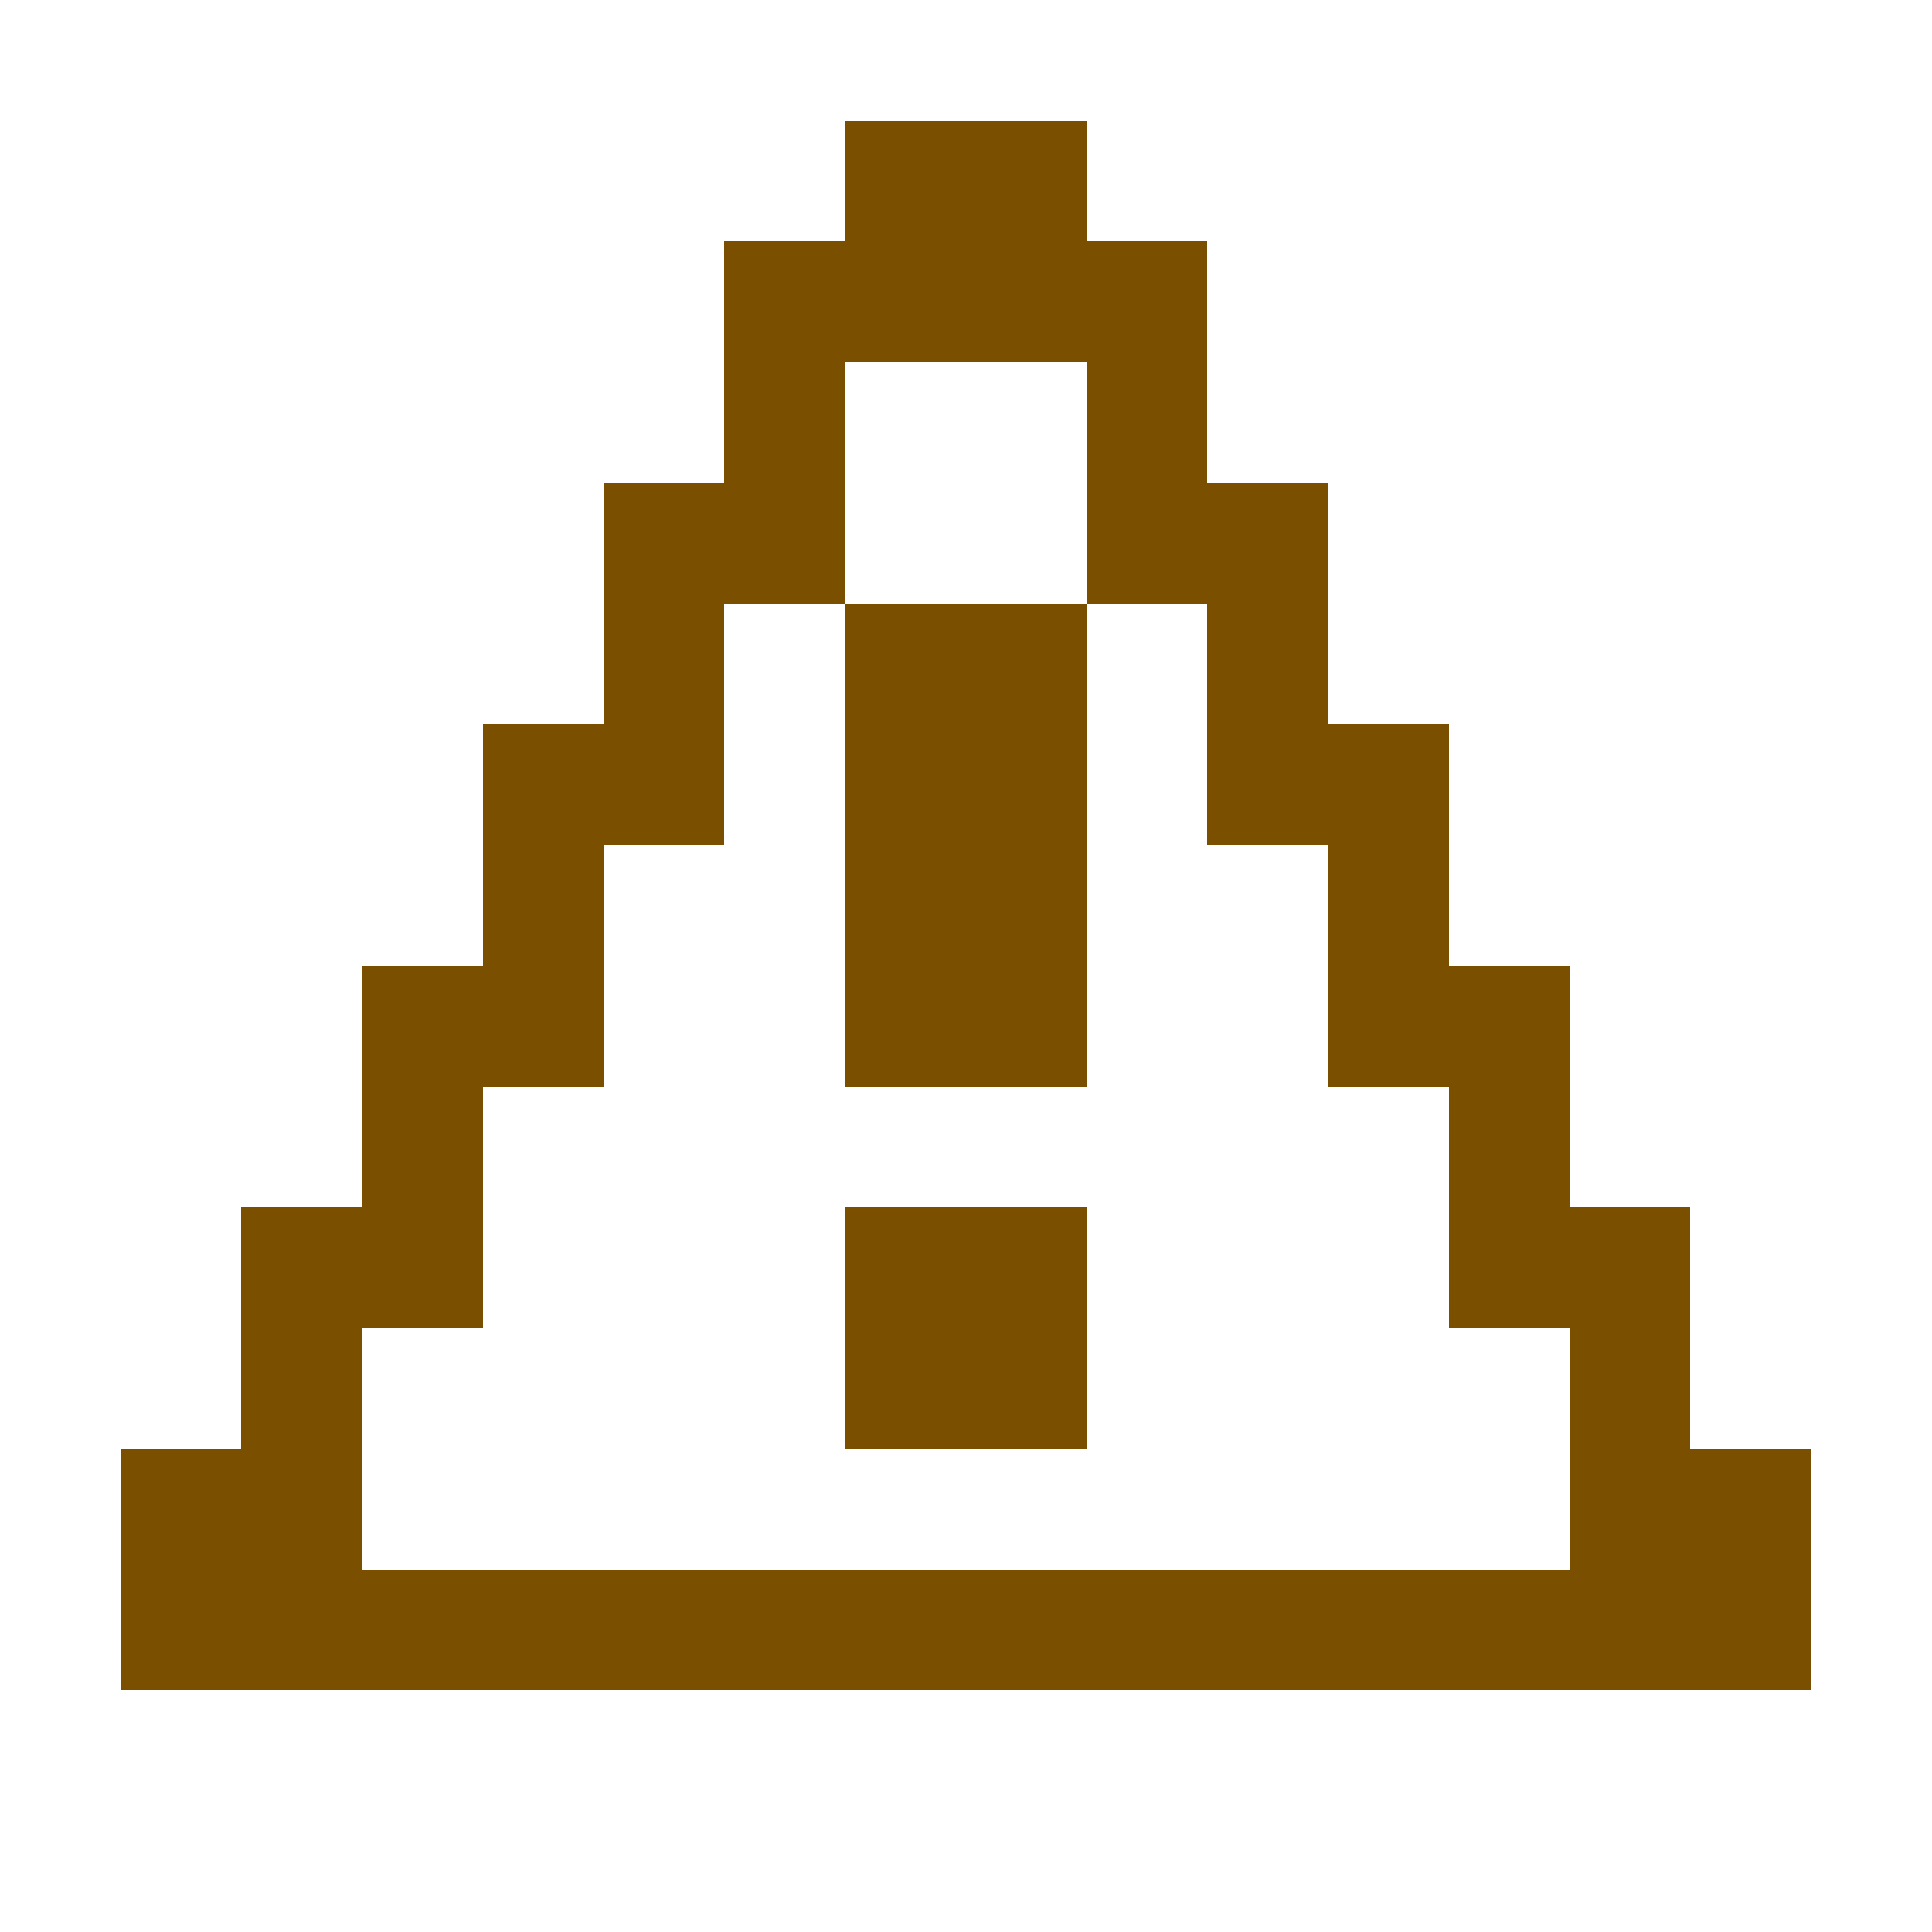
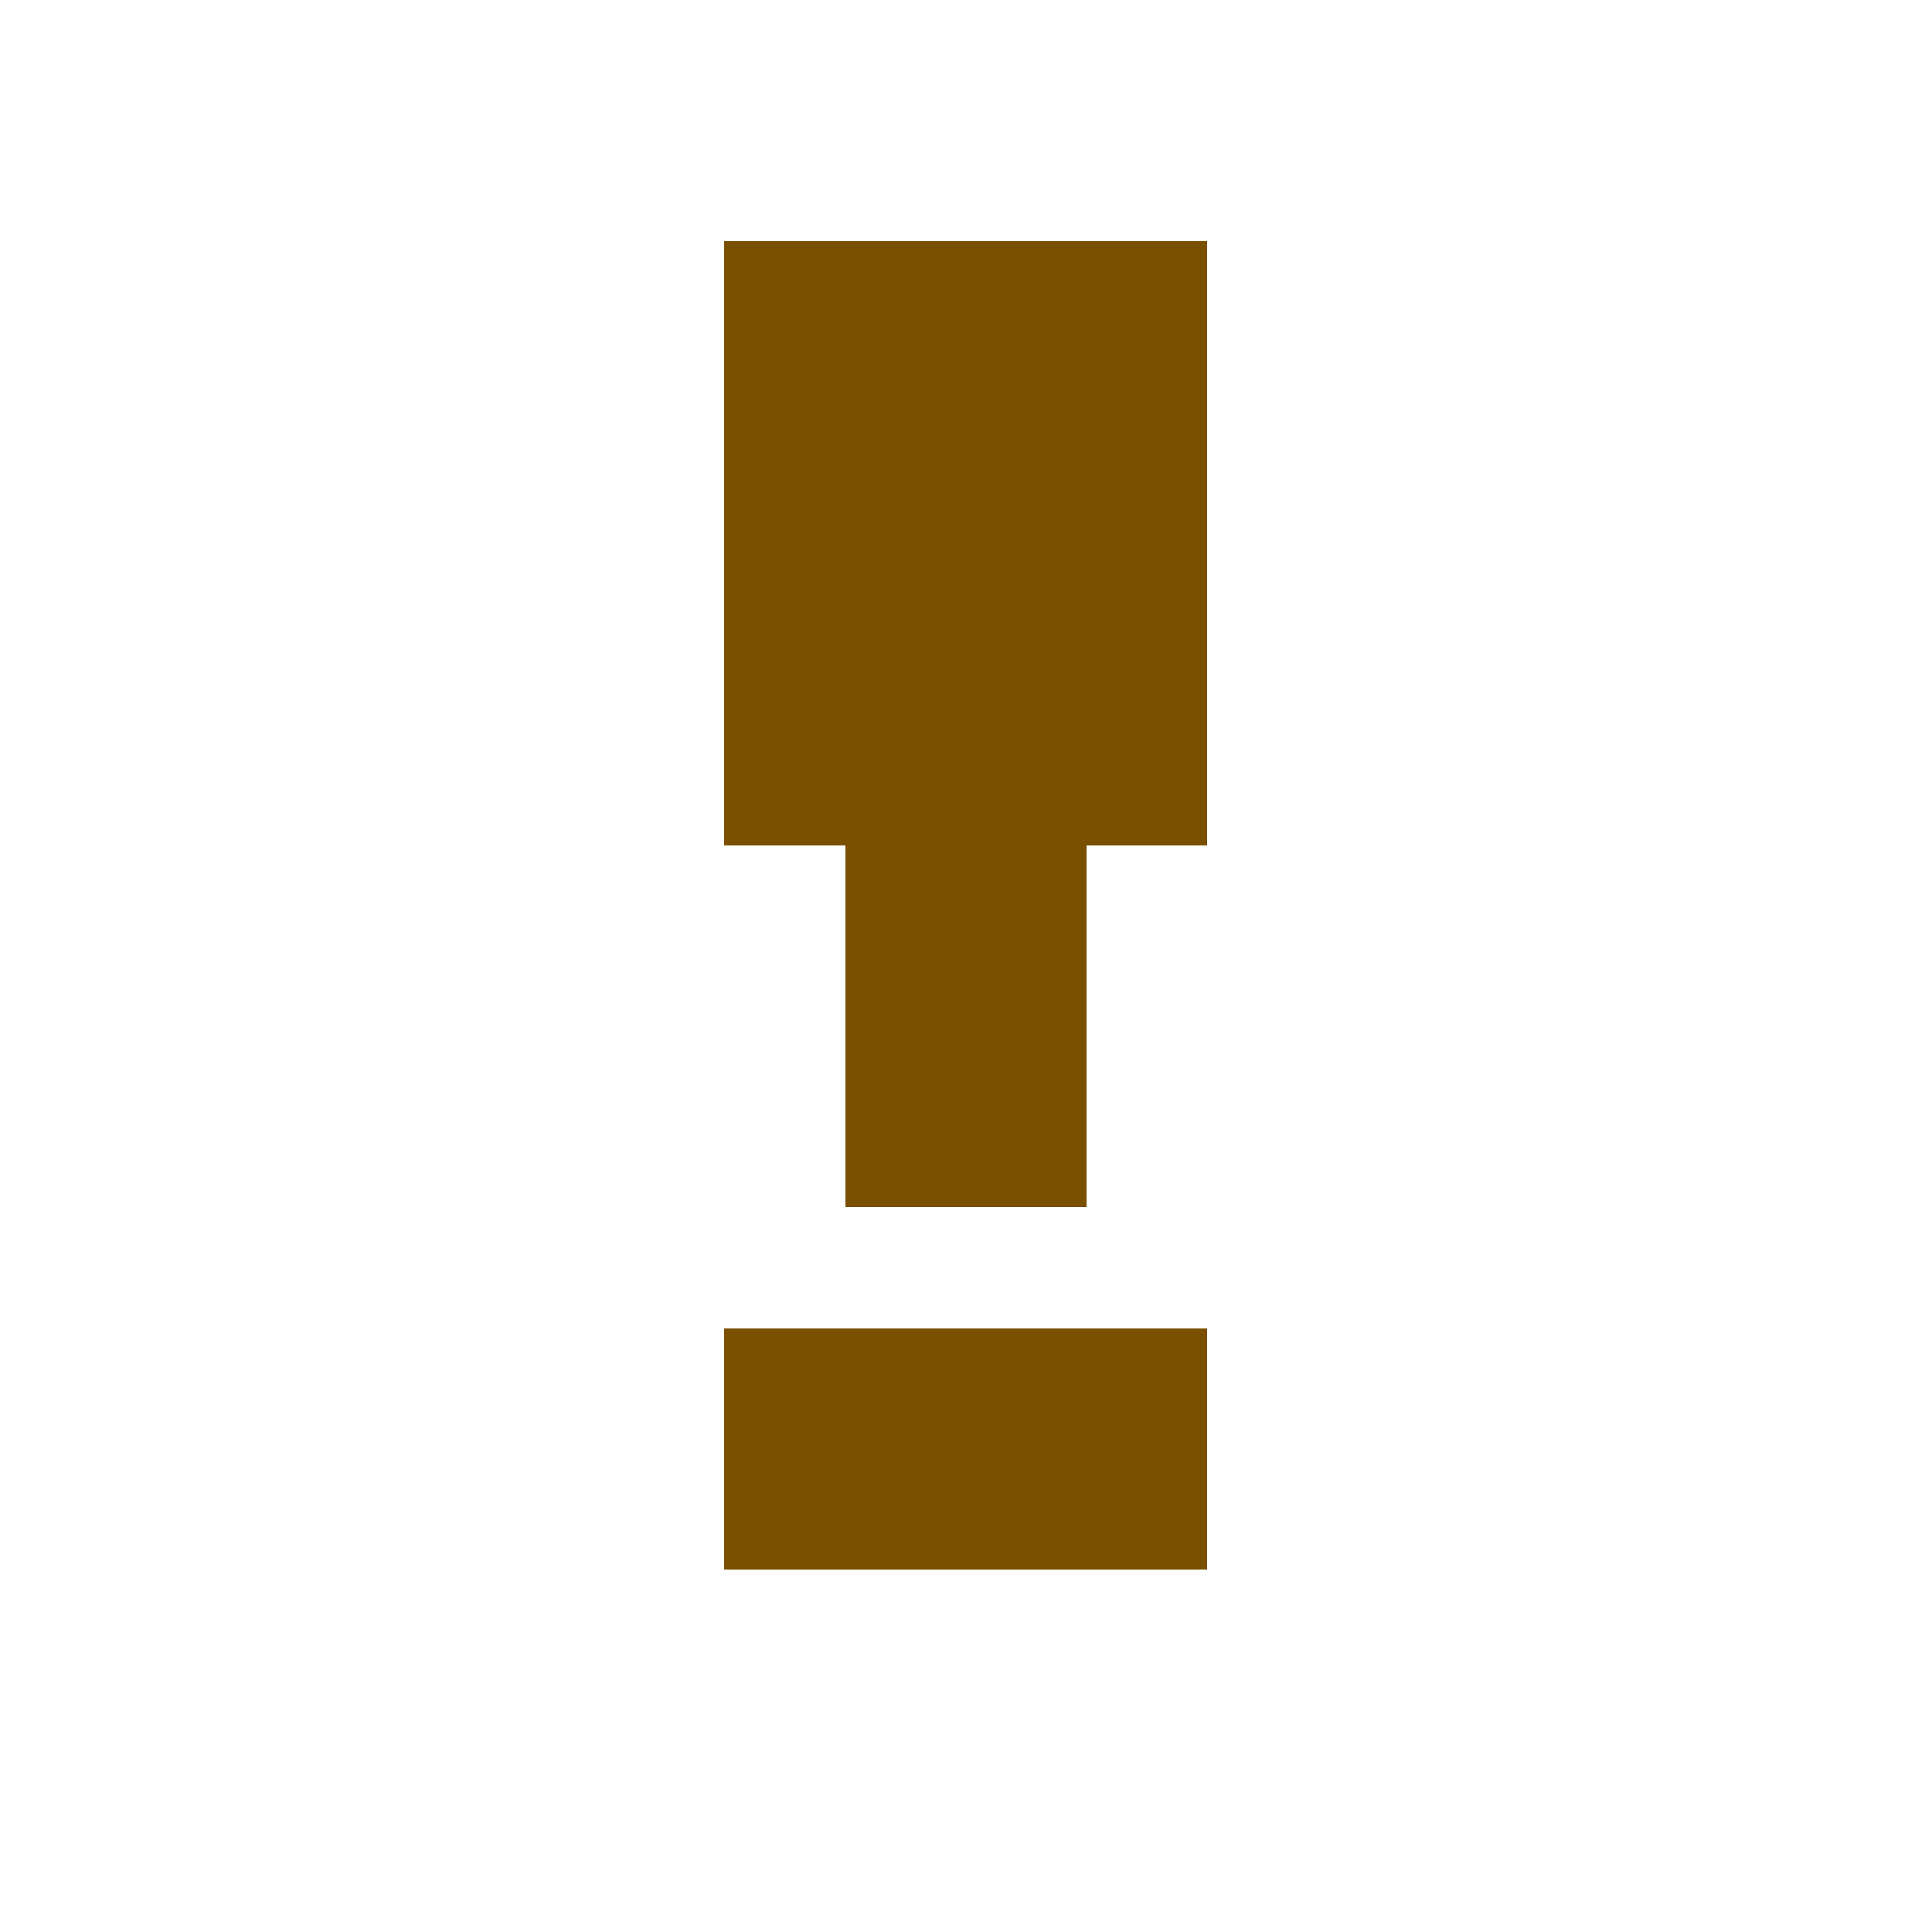
<svg xmlns="http://www.w3.org/2000/svg" viewBox="0 0 16 16" shape-rendering="crispEdges">
-   <rect x="7" y="1" width="1" height="1" fill="#7a5000" />
-   <rect x="8" y="1" width="1" height="1" fill="#7a5000" />
  <rect x="6" y="2" width="1" height="1" fill="#7a5000" />
  <rect x="7" y="2" width="1" height="1" fill="#7a5000" />
  <rect x="8" y="2" width="1" height="1" fill="#7a5000" />
  <rect x="9" y="2" width="1" height="1" fill="#7a5000" />
  <rect x="6" y="3" width="1" height="1" fill="#7a5000" />
+   <rect x="7" y="3" width="1" height="1" fill="#7a5000" />
+   <rect x="8" y="3" width="1" height="1" fill="#7a5000" />
  <rect x="9" y="3" width="1" height="1" fill="#7a5000" />
-   <rect x="5" y="4" width="1" height="1" fill="#7a5000" />
  <rect x="6" y="4" width="1" height="1" fill="#7a5000" />
+   <rect x="7" y="4" width="1" height="1" fill="#7a5000" />
+   <rect x="8" y="4" width="1" height="1" fill="#7a5000" />
  <rect x="9" y="4" width="1" height="1" fill="#7a5000" />
-   <rect x="10" y="4" width="1" height="1" fill="#7a5000" />
-   <rect x="5" y="5" width="1" height="1" fill="#7a5000" />
+   <rect x="6" y="5" width="1" height="1" fill="#7a5000" />
  <rect x="7" y="5" width="1" height="1" fill="#7a5000" />
  <rect x="8" y="5" width="1" height="1" fill="#7a5000" />
-   <rect x="10" y="5" width="1" height="1" fill="#7a5000" />
-   <rect x="4" y="6" width="1" height="1" fill="#7a5000" />
-   <rect x="5" y="6" width="1" height="1" fill="#7a5000" />
+   <rect x="9" y="5" width="1" height="1" fill="#7a5000" />
+   <rect x="6" y="6" width="1" height="1" fill="#7a5000" />
  <rect x="7" y="6" width="1" height="1" fill="#7a5000" />
  <rect x="8" y="6" width="1" height="1" fill="#7a5000" />
-   <rect x="10" y="6" width="1" height="1" fill="#7a5000" />
-   <rect x="11" y="6" width="1" height="1" fill="#7a5000" />
-   <rect x="4" y="7" width="1" height="1" fill="#7a5000" />
+   <rect x="9" y="6" width="1" height="1" fill="#7a5000" />
  <rect x="7" y="7" width="1" height="1" fill="#7a5000" />
  <rect x="8" y="7" width="1" height="1" fill="#7a5000" />
-   <rect x="11" y="7" width="1" height="1" fill="#7a5000" />
-   <rect x="3" y="8" width="1" height="1" fill="#7a5000" />
-   <rect x="4" y="8" width="1" height="1" fill="#7a5000" />
  <rect x="7" y="8" width="1" height="1" fill="#7a5000" />
  <rect x="8" y="8" width="1" height="1" fill="#7a5000" />
-   <rect x="11" y="8" width="1" height="1" fill="#7a5000" />
-   <rect x="12" y="8" width="1" height="1" fill="#7a5000" />
-   <rect x="3" y="9" width="1" height="1" fill="#7a5000" />
-   <rect x="12" y="9" width="1" height="1" fill="#7a5000" />
-   <rect x="2" y="10" width="1" height="1" fill="#7a5000" />
-   <rect x="3" y="10" width="1" height="1" fill="#7a5000" />
-   <rect x="7" y="10" width="1" height="1" fill="#7a5000" />
-   <rect x="8" y="10" width="1" height="1" fill="#7a5000" />
-   <rect x="12" y="10" width="1" height="1" fill="#7a5000" />
-   <rect x="13" y="10" width="1" height="1" fill="#7a5000" />
-   <rect x="2" y="11" width="1" height="1" fill="#7a5000" />
+   <rect x="7" y="9" width="1" height="1" fill="#7a5000" />
+   <rect x="8" y="9" width="1" height="1" fill="#7a5000" />
+   <rect x="6" y="11" width="1" height="1" fill="#7a5000" />
  <rect x="7" y="11" width="1" height="1" fill="#7a5000" />
  <rect x="8" y="11" width="1" height="1" fill="#7a5000" />
-   <rect x="13" y="11" width="1" height="1" fill="#7a5000" />
-   <rect x="1" y="12" width="1" height="1" fill="#7a5000" />
-   <rect x="2" y="12" width="1" height="1" fill="#7a5000" />
-   <rect x="13" y="12" width="1" height="1" fill="#7a5000" />
-   <rect x="14" y="12" width="1" height="1" fill="#7a5000" />
-   <rect x="1" y="13" width="1" height="1" fill="#7a5000" />
-   <rect x="2" y="13" width="1" height="1" fill="#7a5000" />
-   <rect x="3" y="13" width="1" height="1" fill="#7a5000" />
-   <rect x="4" y="13" width="1" height="1" fill="#7a5000" />
-   <rect x="5" y="13" width="1" height="1" fill="#7a5000" />
-   <rect x="6" y="13" width="1" height="1" fill="#7a5000" />
-   <rect x="7" y="13" width="1" height="1" fill="#7a5000" />
-   <rect x="8" y="13" width="1" height="1" fill="#7a5000" />
-   <rect x="9" y="13" width="1" height="1" fill="#7a5000" />
-   <rect x="10" y="13" width="1" height="1" fill="#7a5000" />
-   <rect x="11" y="13" width="1" height="1" fill="#7a5000" />
-   <rect x="12" y="13" width="1" height="1" fill="#7a5000" />
-   <rect x="13" y="13" width="1" height="1" fill="#7a5000" />
-   <rect x="14" y="13" width="1" height="1" fill="#7a5000" />
+   <rect x="9" y="11" width="1" height="1" fill="#7a5000" />
+   <rect x="6" y="12" width="1" height="1" fill="#7a5000" />
+   <rect x="7" y="12" width="1" height="1" fill="#7a5000" />
+   <rect x="8" y="12" width="1" height="1" fill="#7a5000" />
+   <rect x="9" y="12" width="1" height="1" fill="#7a5000" />
</svg>
